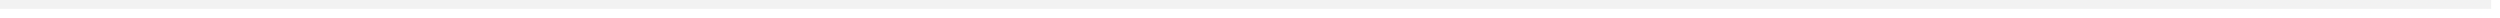
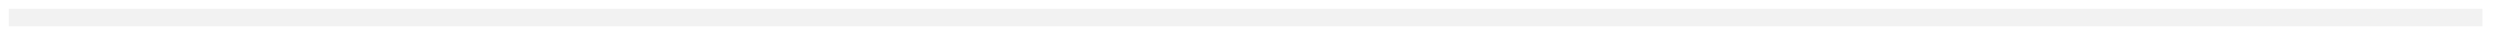
- <svg xmlns="http://www.w3.org/2000/svg" version="1.1" width="283px" height="2px">
-   <g transform="matrix(1 0 0 1 -959 -386 )">
-     <path d="M 959 386.5  L 1241 386.5  " stroke-width="1" stroke="#f2f2f2" fill="none" />
+ <svg xmlns="http://www.w3.org/2000/svg" version="1.1" width="285px" height="5px">
+   <g transform="matrix(1 0 0 1 -958 -350 )">
+     <path d="M 959 352  L 1241 352  " stroke-width="2" stroke="#f2f2f2" fill="none" />
  </g>
</svg>
